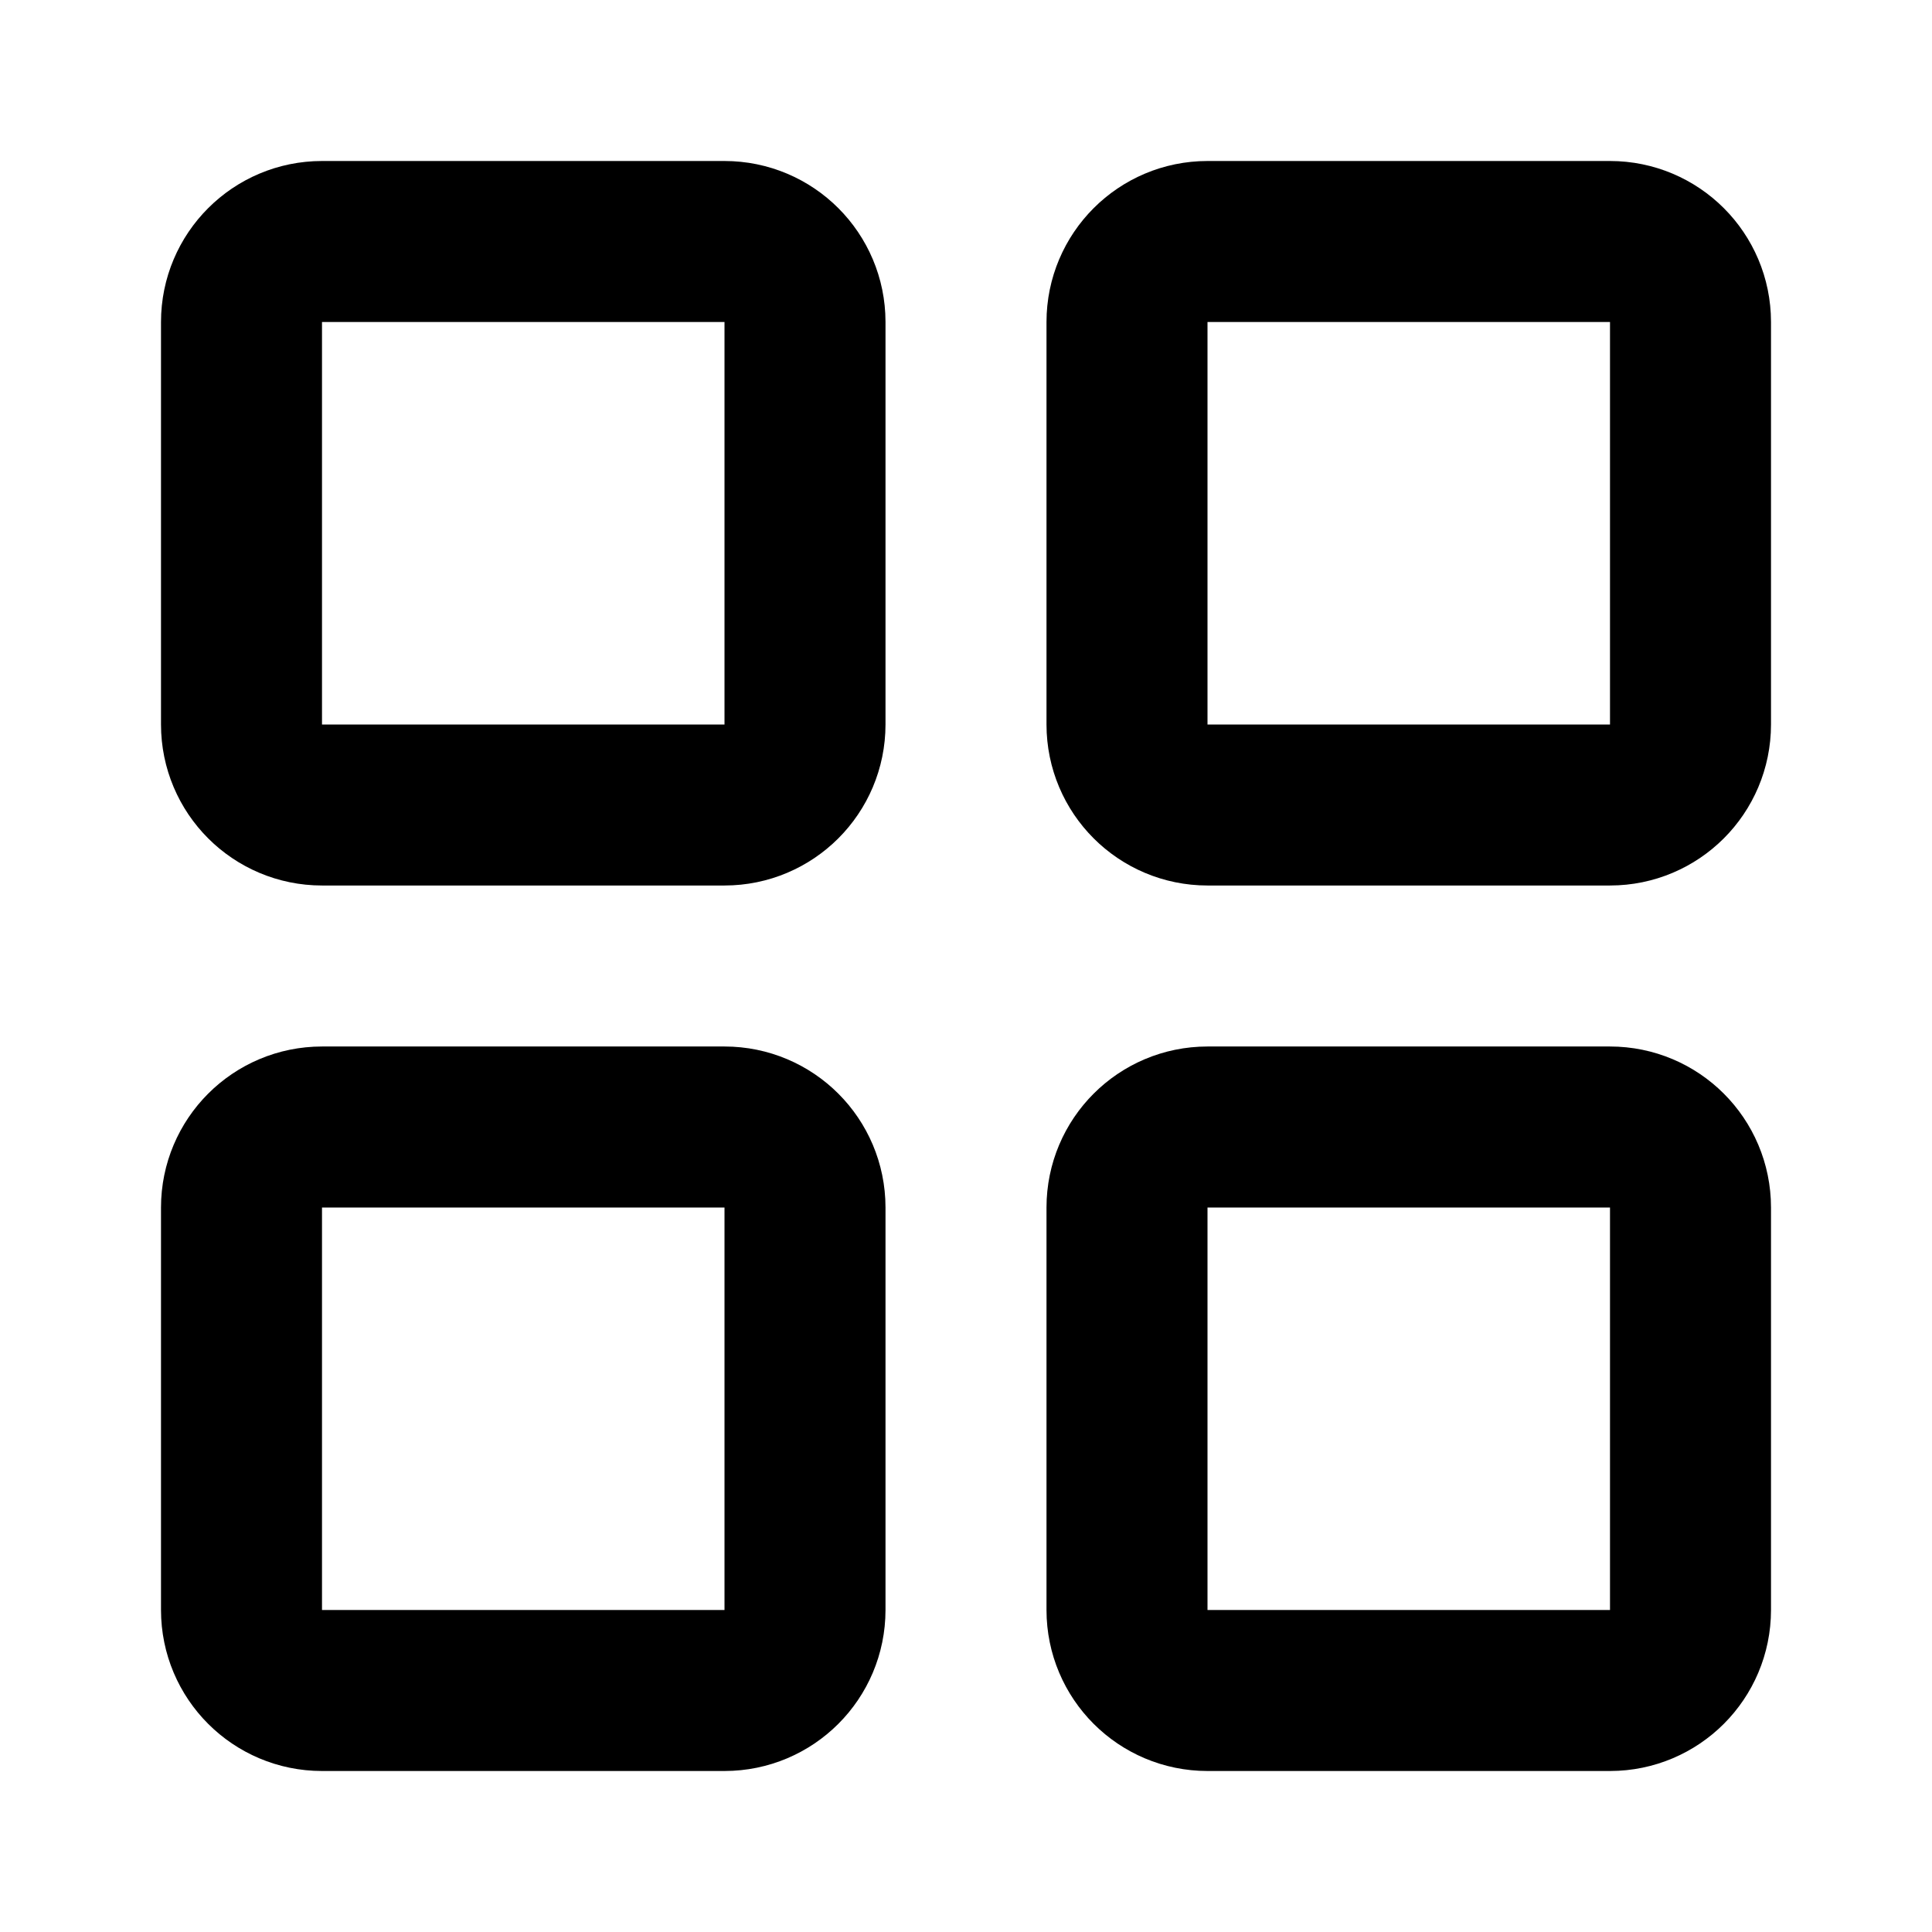
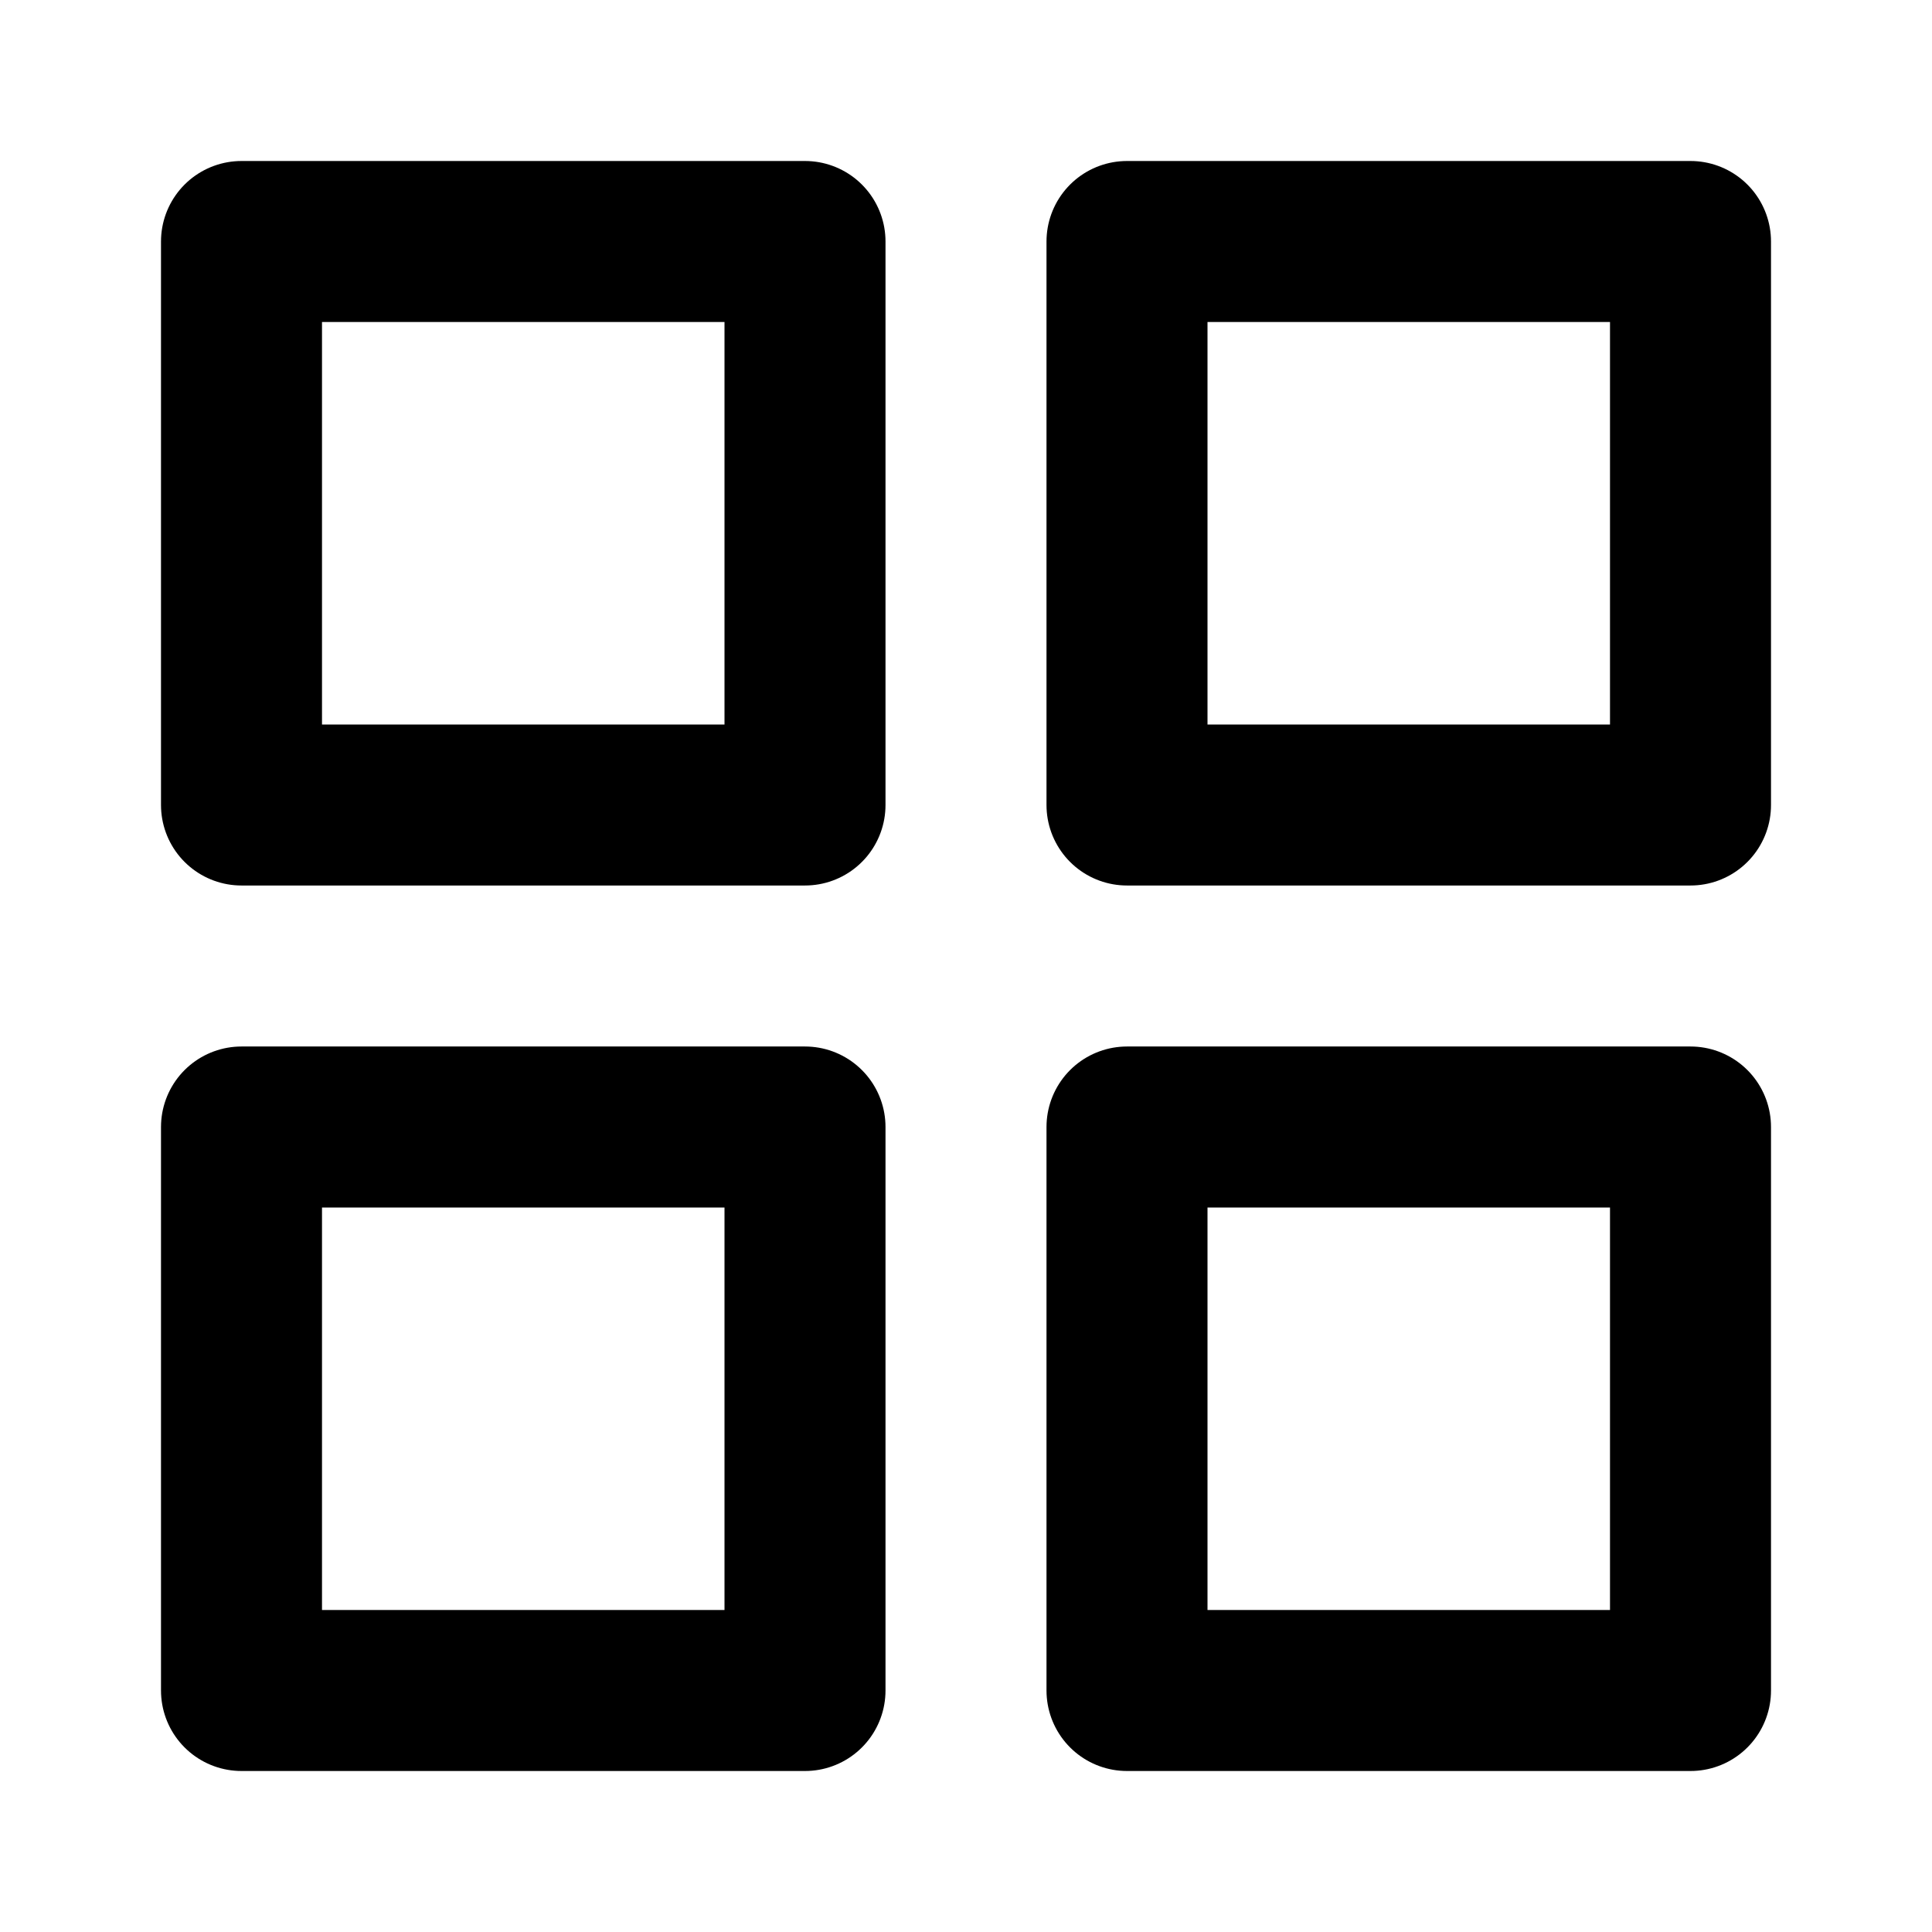
- <svg xmlns="http://www.w3.org/2000/svg" width="24" height="24" viewBox="0 0 24 24" fill="none" stroke="#000" stroke-width="2" stroke-linecap="round" stroke-linejoin="round">
-   <rect x="3" y="3" width="7" height="7" rx="1" ry="1" />
-   <rect x="14" y="3" width="7" height="7" rx="1" ry="1" />
-   <rect x="14" y="14" width="7" height="7" rx="1" ry="1" />
-   <rect x="3" y="14" width="7" height="7" rx="1" ry="1" />
+ <svg xmlns="http://www.w3.org/2000/svg" width="24" height="24" viewBox="0 0 24 24">
+   <rect x="3" y="3" width="7" height="7" fill="none" stroke="#000" stroke-linecap="round" stroke-linejoin="round" stroke-width="2" />
+   <rect x="14" y="3" width="7" height="7" fill="none" stroke="#000" stroke-linecap="round" stroke-linejoin="round" stroke-width="2" />
+   <rect x="14" y="14" width="7" height="7" fill="none" stroke="#000" stroke-linecap="round" stroke-linejoin="round" stroke-width="2" />
+   <rect x="3" y="14" width="7" height="7" fill="none" stroke="#000" stroke-linecap="round" stroke-linejoin="round" stroke-width="2" />
</svg>
